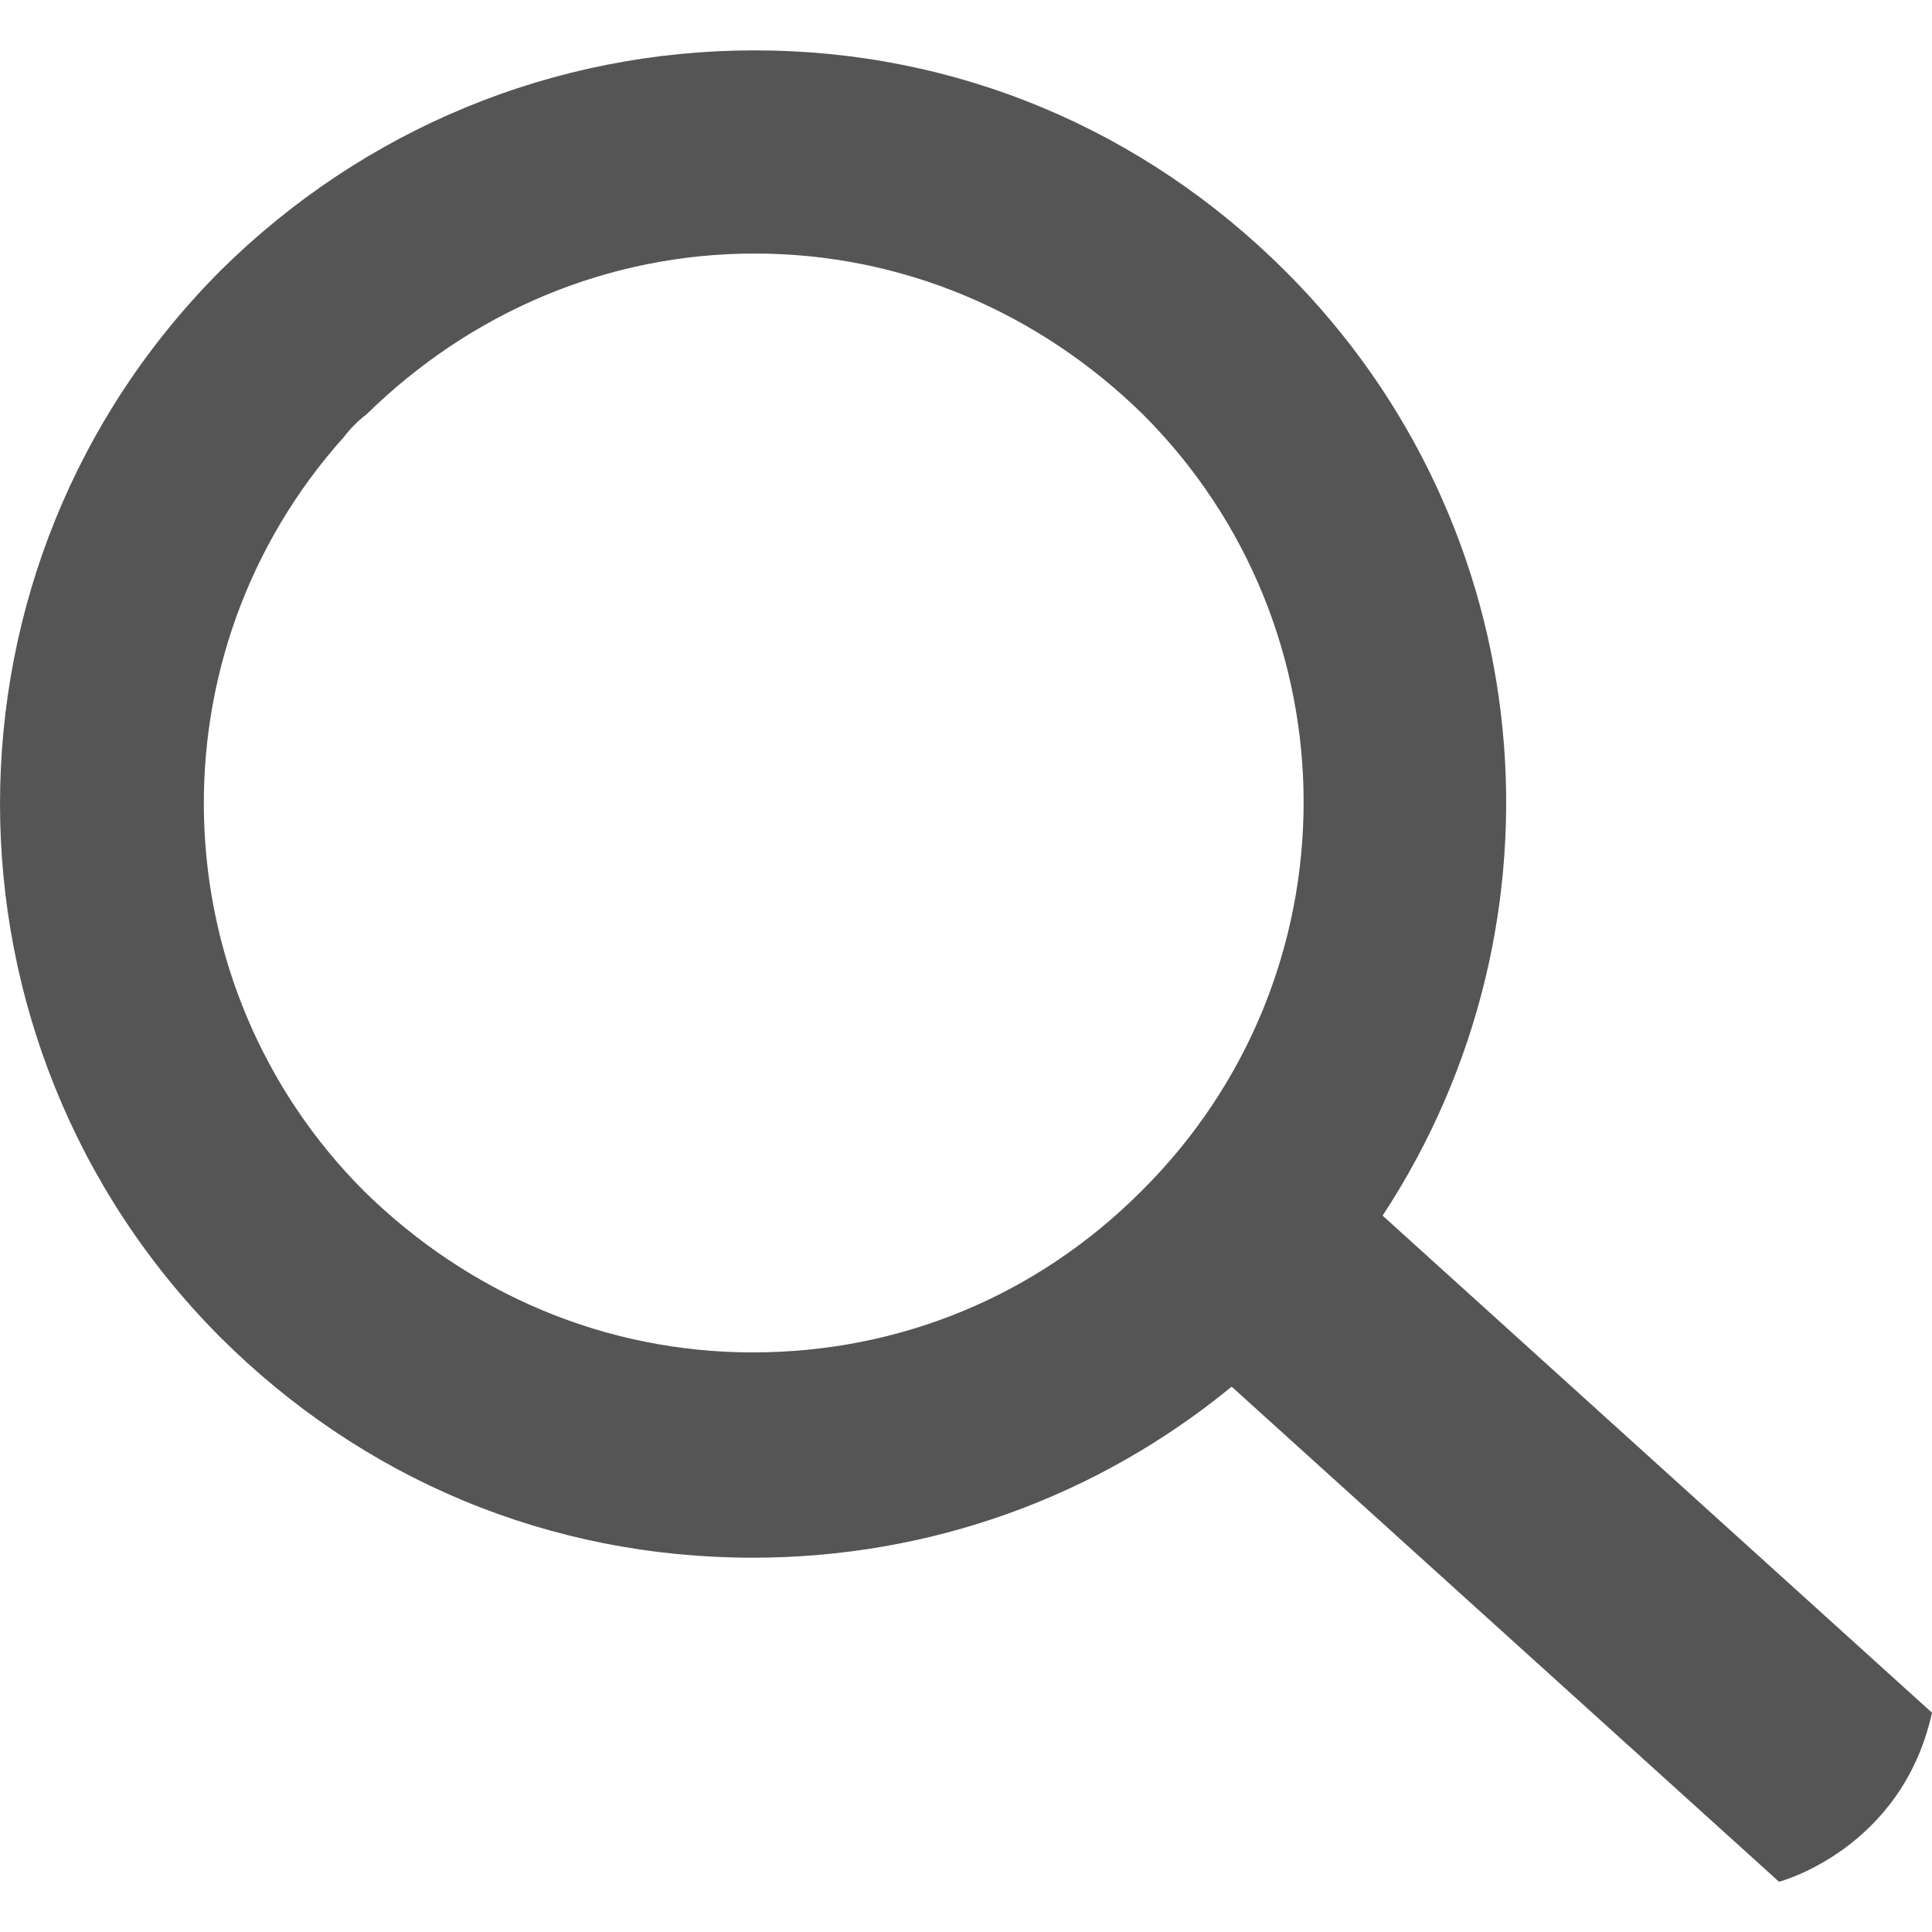
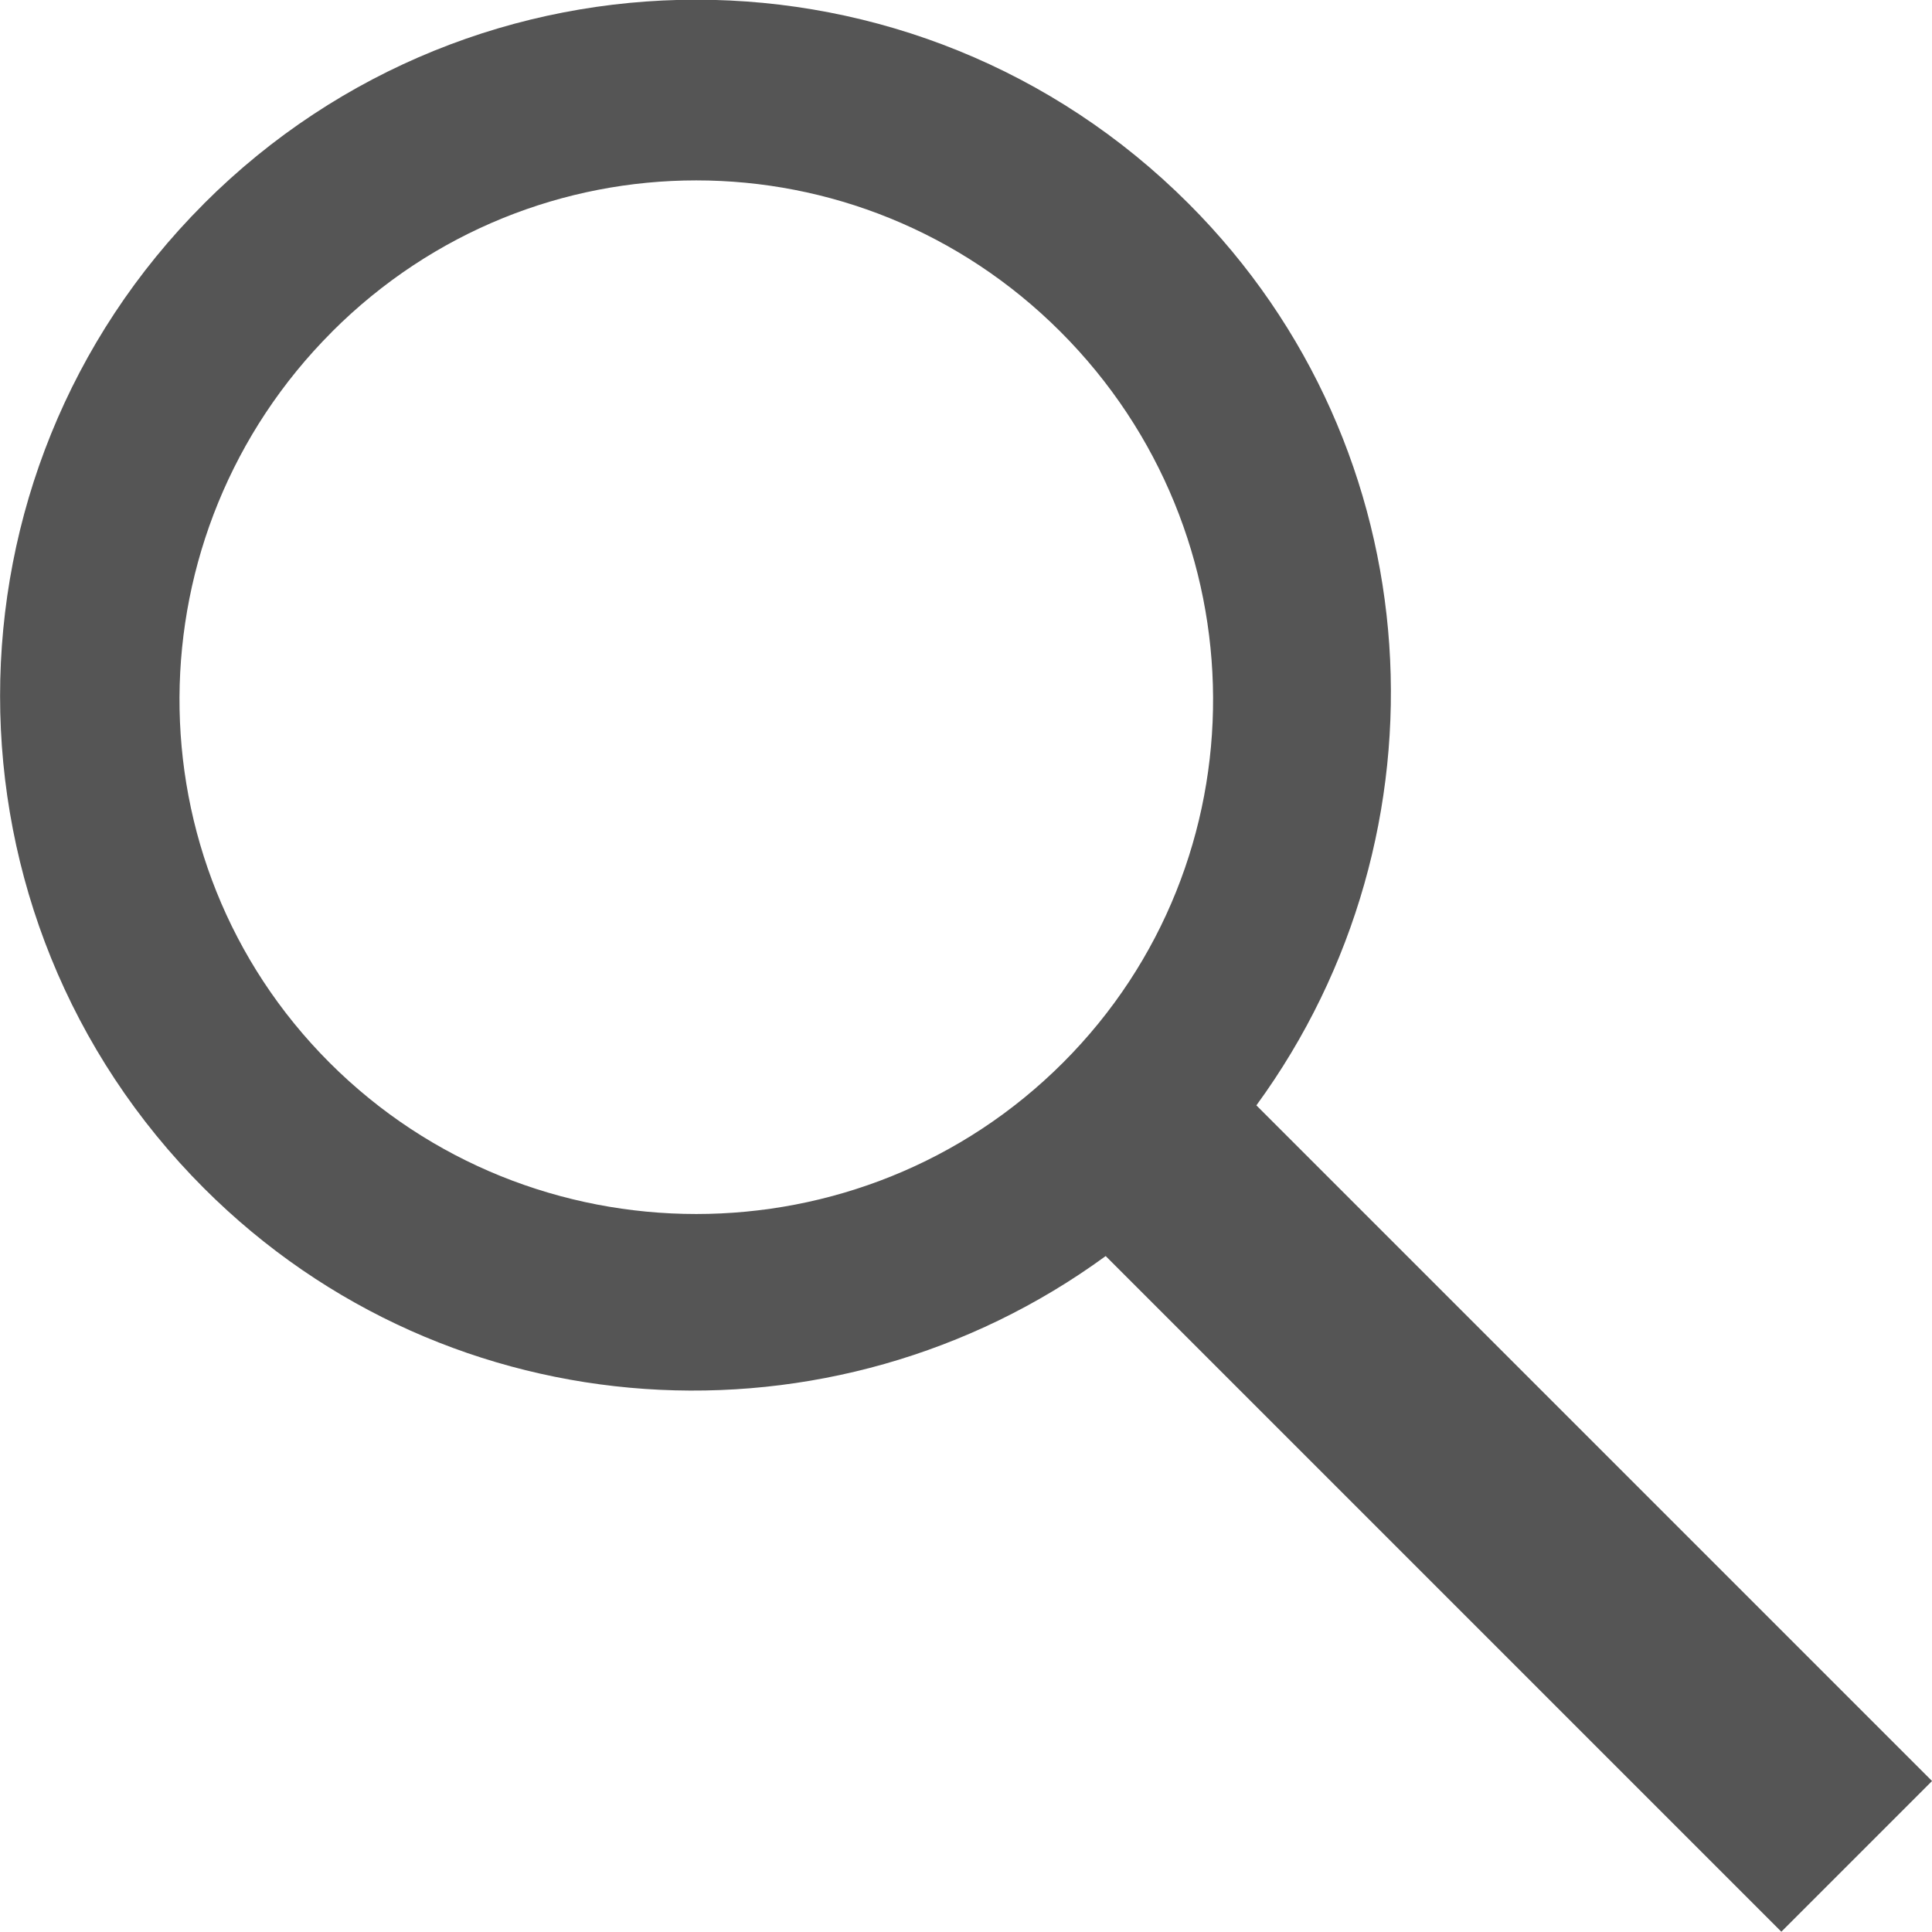
- <svg xmlns="http://www.w3.org/2000/svg" viewBox="0 0 30 30">
-   <path d="M3.406 20.75c2.219 2.219 5.125 3.438 8.281 3.438 2.75 0 5.344-.938 7.438-2.656l8.5 7.688s1.906-.5 2.375-2.625l-8.531-7.719c3-4.563 2.469-10.688-1.5-14.656-2.219-2.219-5.125-3.438-8.25-3.438s-6.063 1.219-8.281 3.406c-4.594 4.594-4.563 12-.031 16.563zm1.938-13.969c.094-.125.219-.25.344-.344 1.625-1.594 3.75-2.5 6.031-2.5 2.281 0 4.406.906 6.031 2.5 3.313 3.313 3.344 8.719-.031 12.063-1.625 1.625-3.75 2.5-6.031 2.5-2.281 0-4.406-.906-6.031-2.5-3.188-3.188-3.344-8.344-.313-11.719z" fill="#555" />
+ <svg xmlns="http://www.w3.org/2000/svg" height="32" width="32" version="1.1">
+   <g transform="translate(-576.5115,-295.8677)">
+     <path fill="#555" d="m579.89,299.24c4.503-4.503,11.806-4.503,16.308,0,4.072,4.072,4.417,10.425,1.123,14.936l11.191,11.191-2.496,2.496-11.191-11.191c-4.51,3.294-10.863,2.949-14.935-1.123-4.503-4.503-4.503-11.806-0-16.308zm2.122,2.122c-3.342,3.342-3.384,8.764-0.042,12.107,3.342,3.342,8.806,3.342,12.148-0,3.342-3.342,3.301-8.764-0.042-12.107-3.342-3.342-8.723-3.342-12.065,0z" />
+   </g>
</svg>
